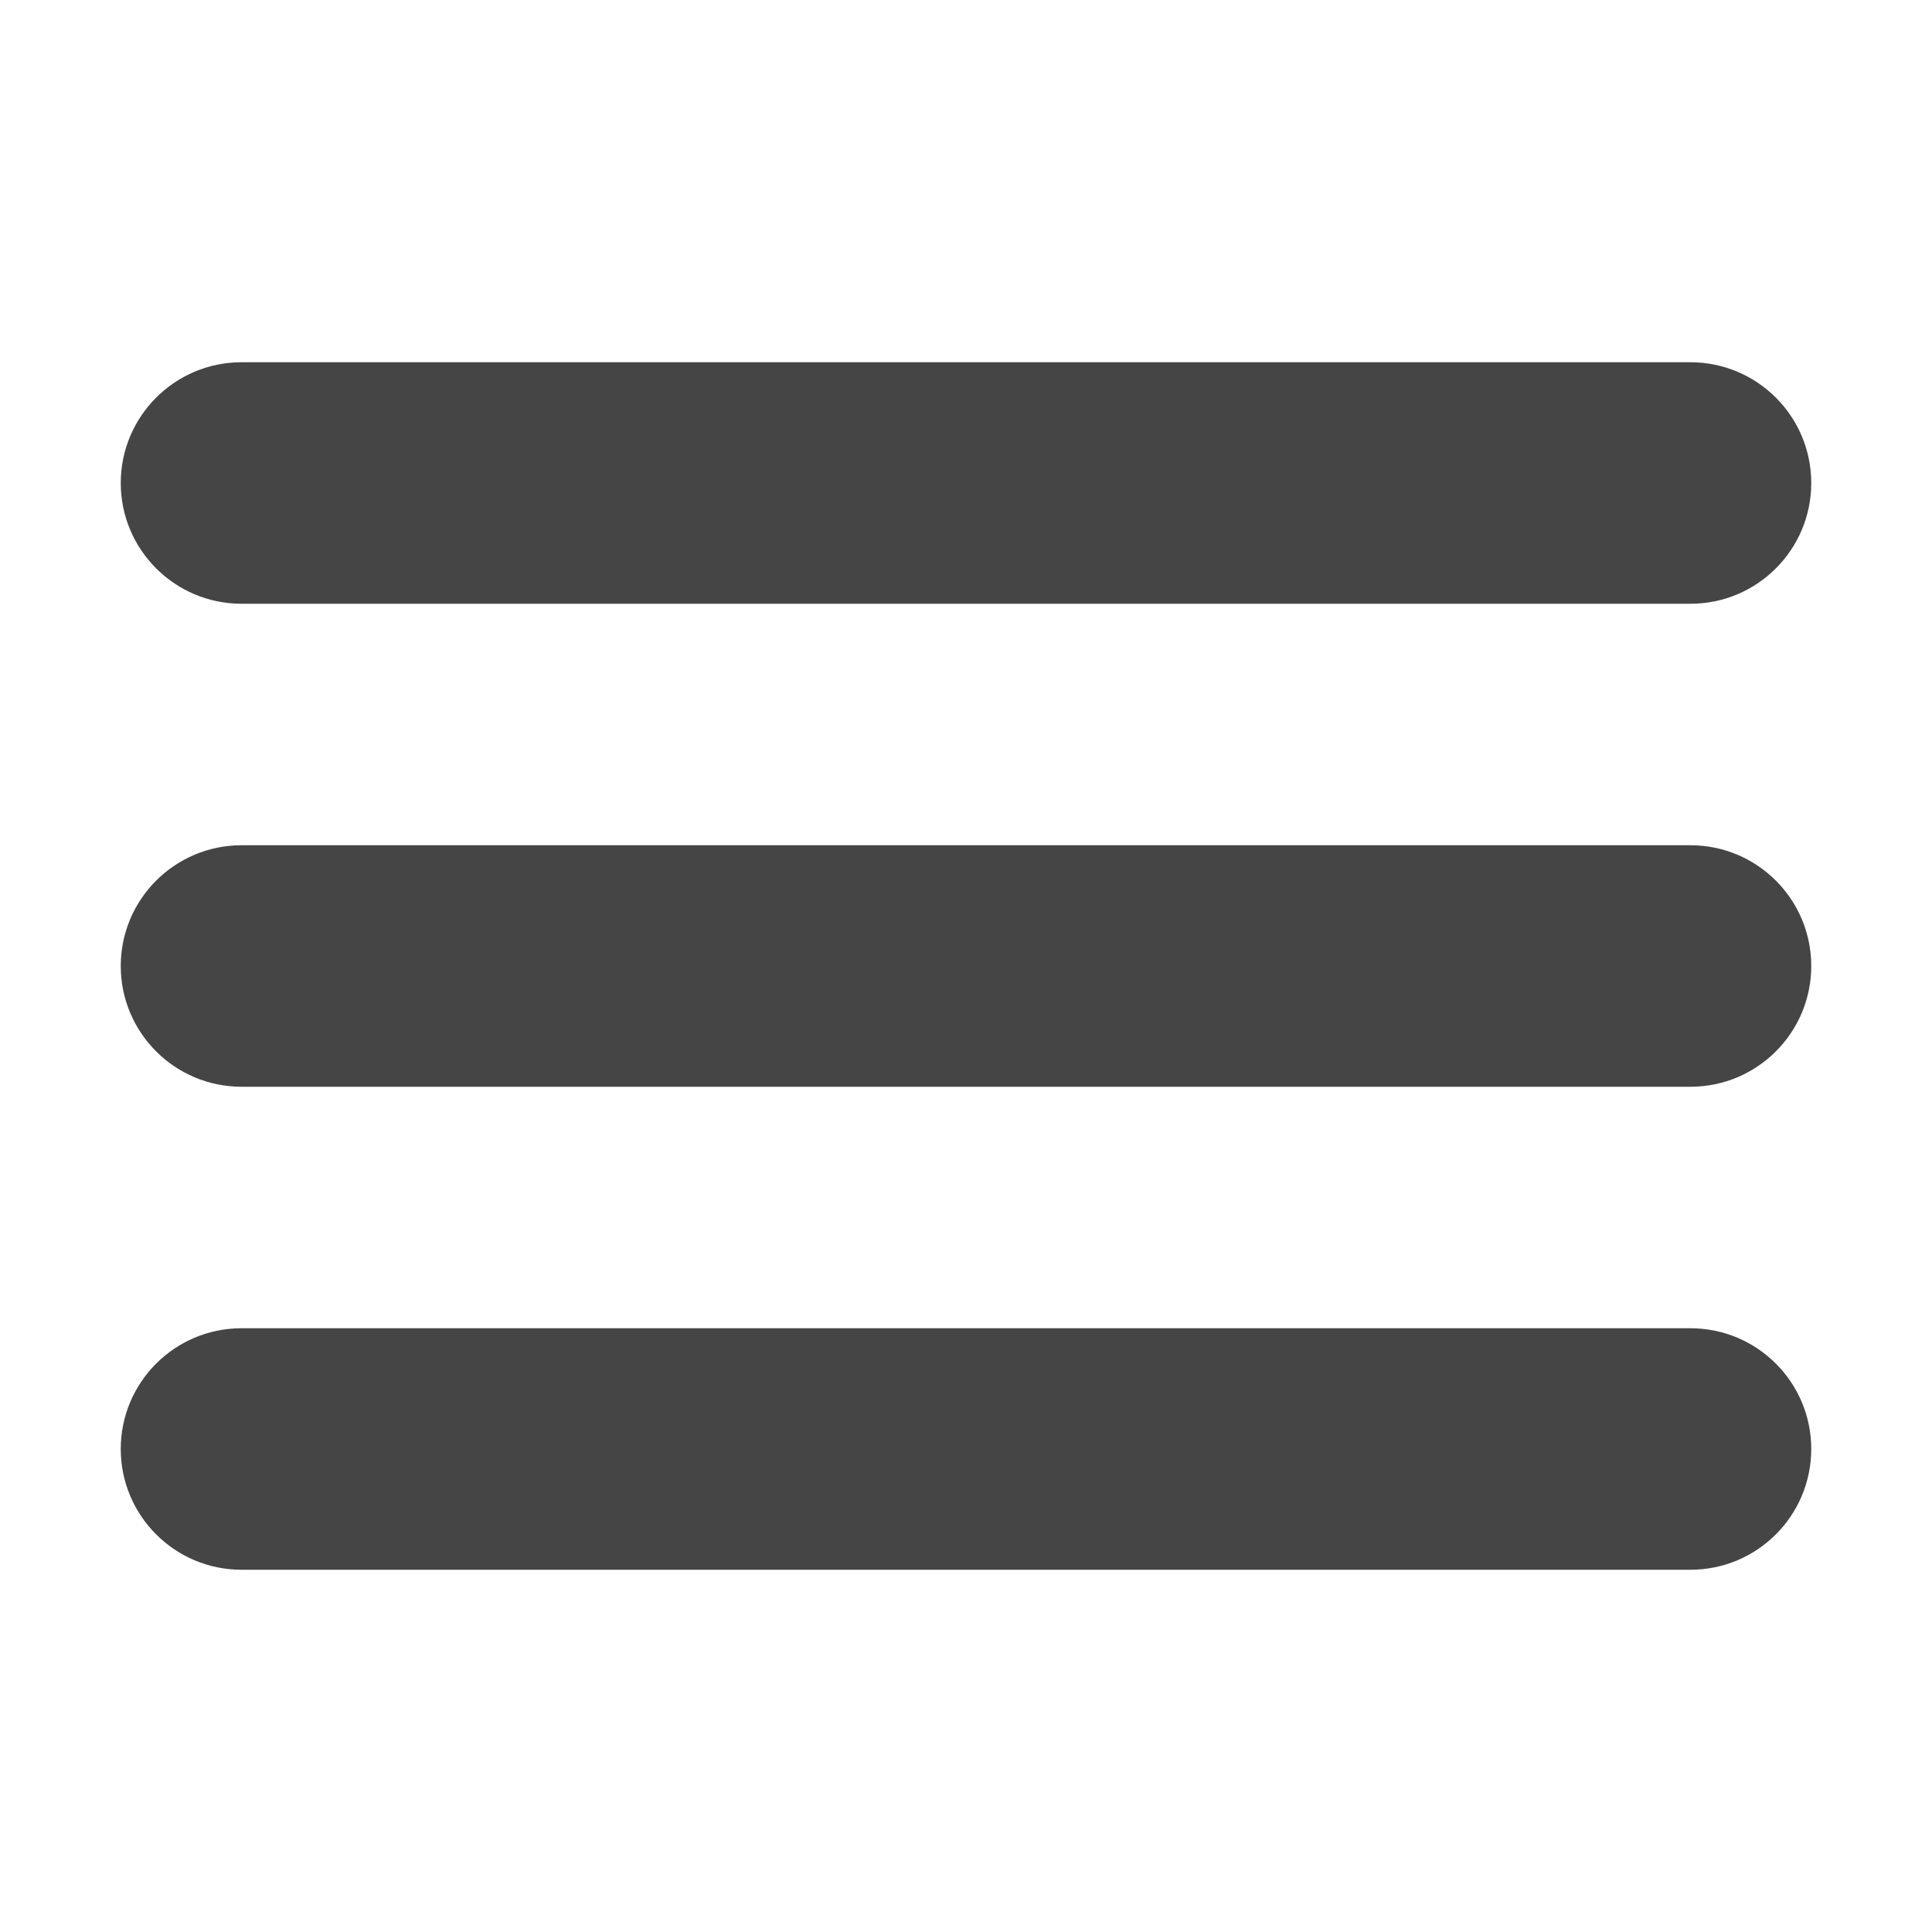
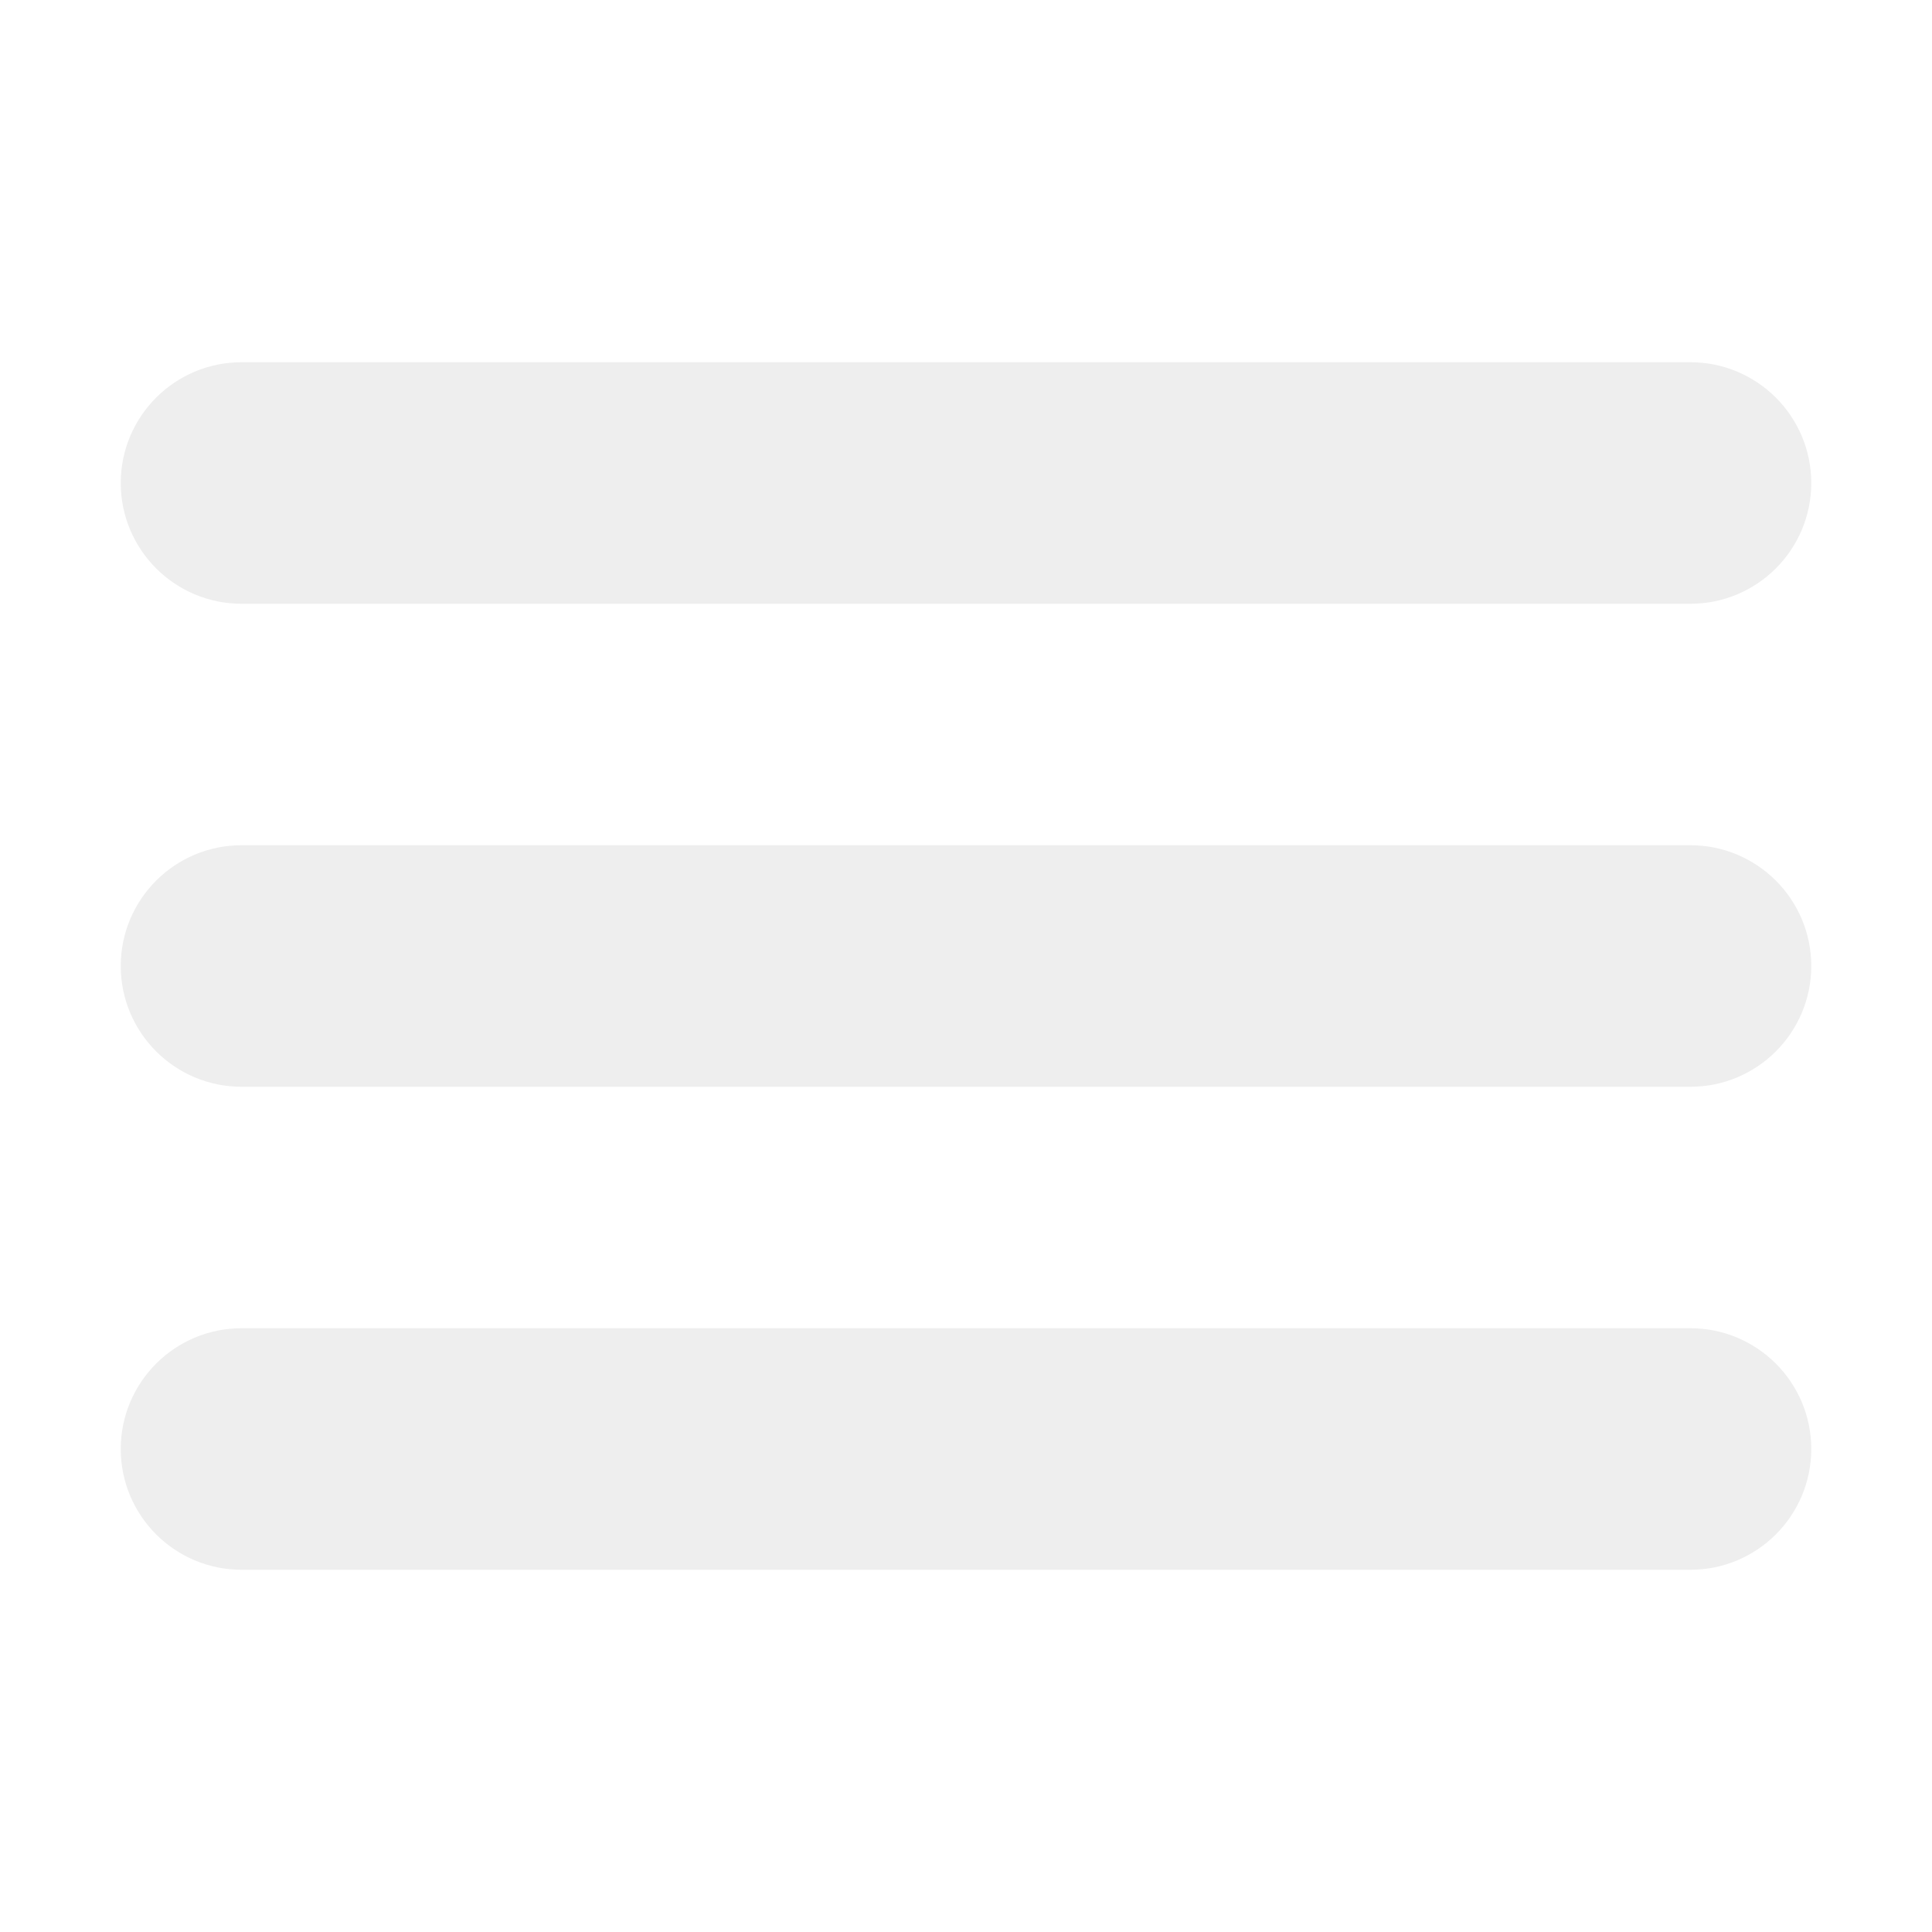
<svg xmlns="http://www.w3.org/2000/svg" height="32px" style="enable-background:new 0 0 32 32;" version="1.1" viewBox="0 0 32 32" width="32px" xml:space="preserve">
-   <path fill="#454545" d="M4,10h24c1.104,0,2-0.896,2-2s-0.896-2-2-2H4C2.896,6,2,6.896,2,8S2.896,10,4,10z M28,14H4c-1.104,0-2,0.896-2,2  s0.896,2,2,2h24c1.104,0,2-0.896,2-2S29.104,14,28,14z M28,22H4c-1.104,0-2,0.896-2,2s0.896,2,2,2h24c1.104,0,2-0.896,2-2  S29.104,22,28,22z" />
+   <path fill="#eeeeee" d="M4,10h24c1.104,0,2-0.896,2-2s-0.896-2-2-2H4C2.896,6,2,6.896,2,8S2.896,10,4,10z M28,14H4c-1.104,0-2,0.896-2,2  s0.896,2,2,2h24c1.104,0,2-0.896,2-2S29.104,14,28,14z M28,22H4c-1.104,0-2,0.896-2,2s0.896,2,2,2h24c1.104,0,2-0.896,2-2  S29.104,22,28,22z" />
</svg>
